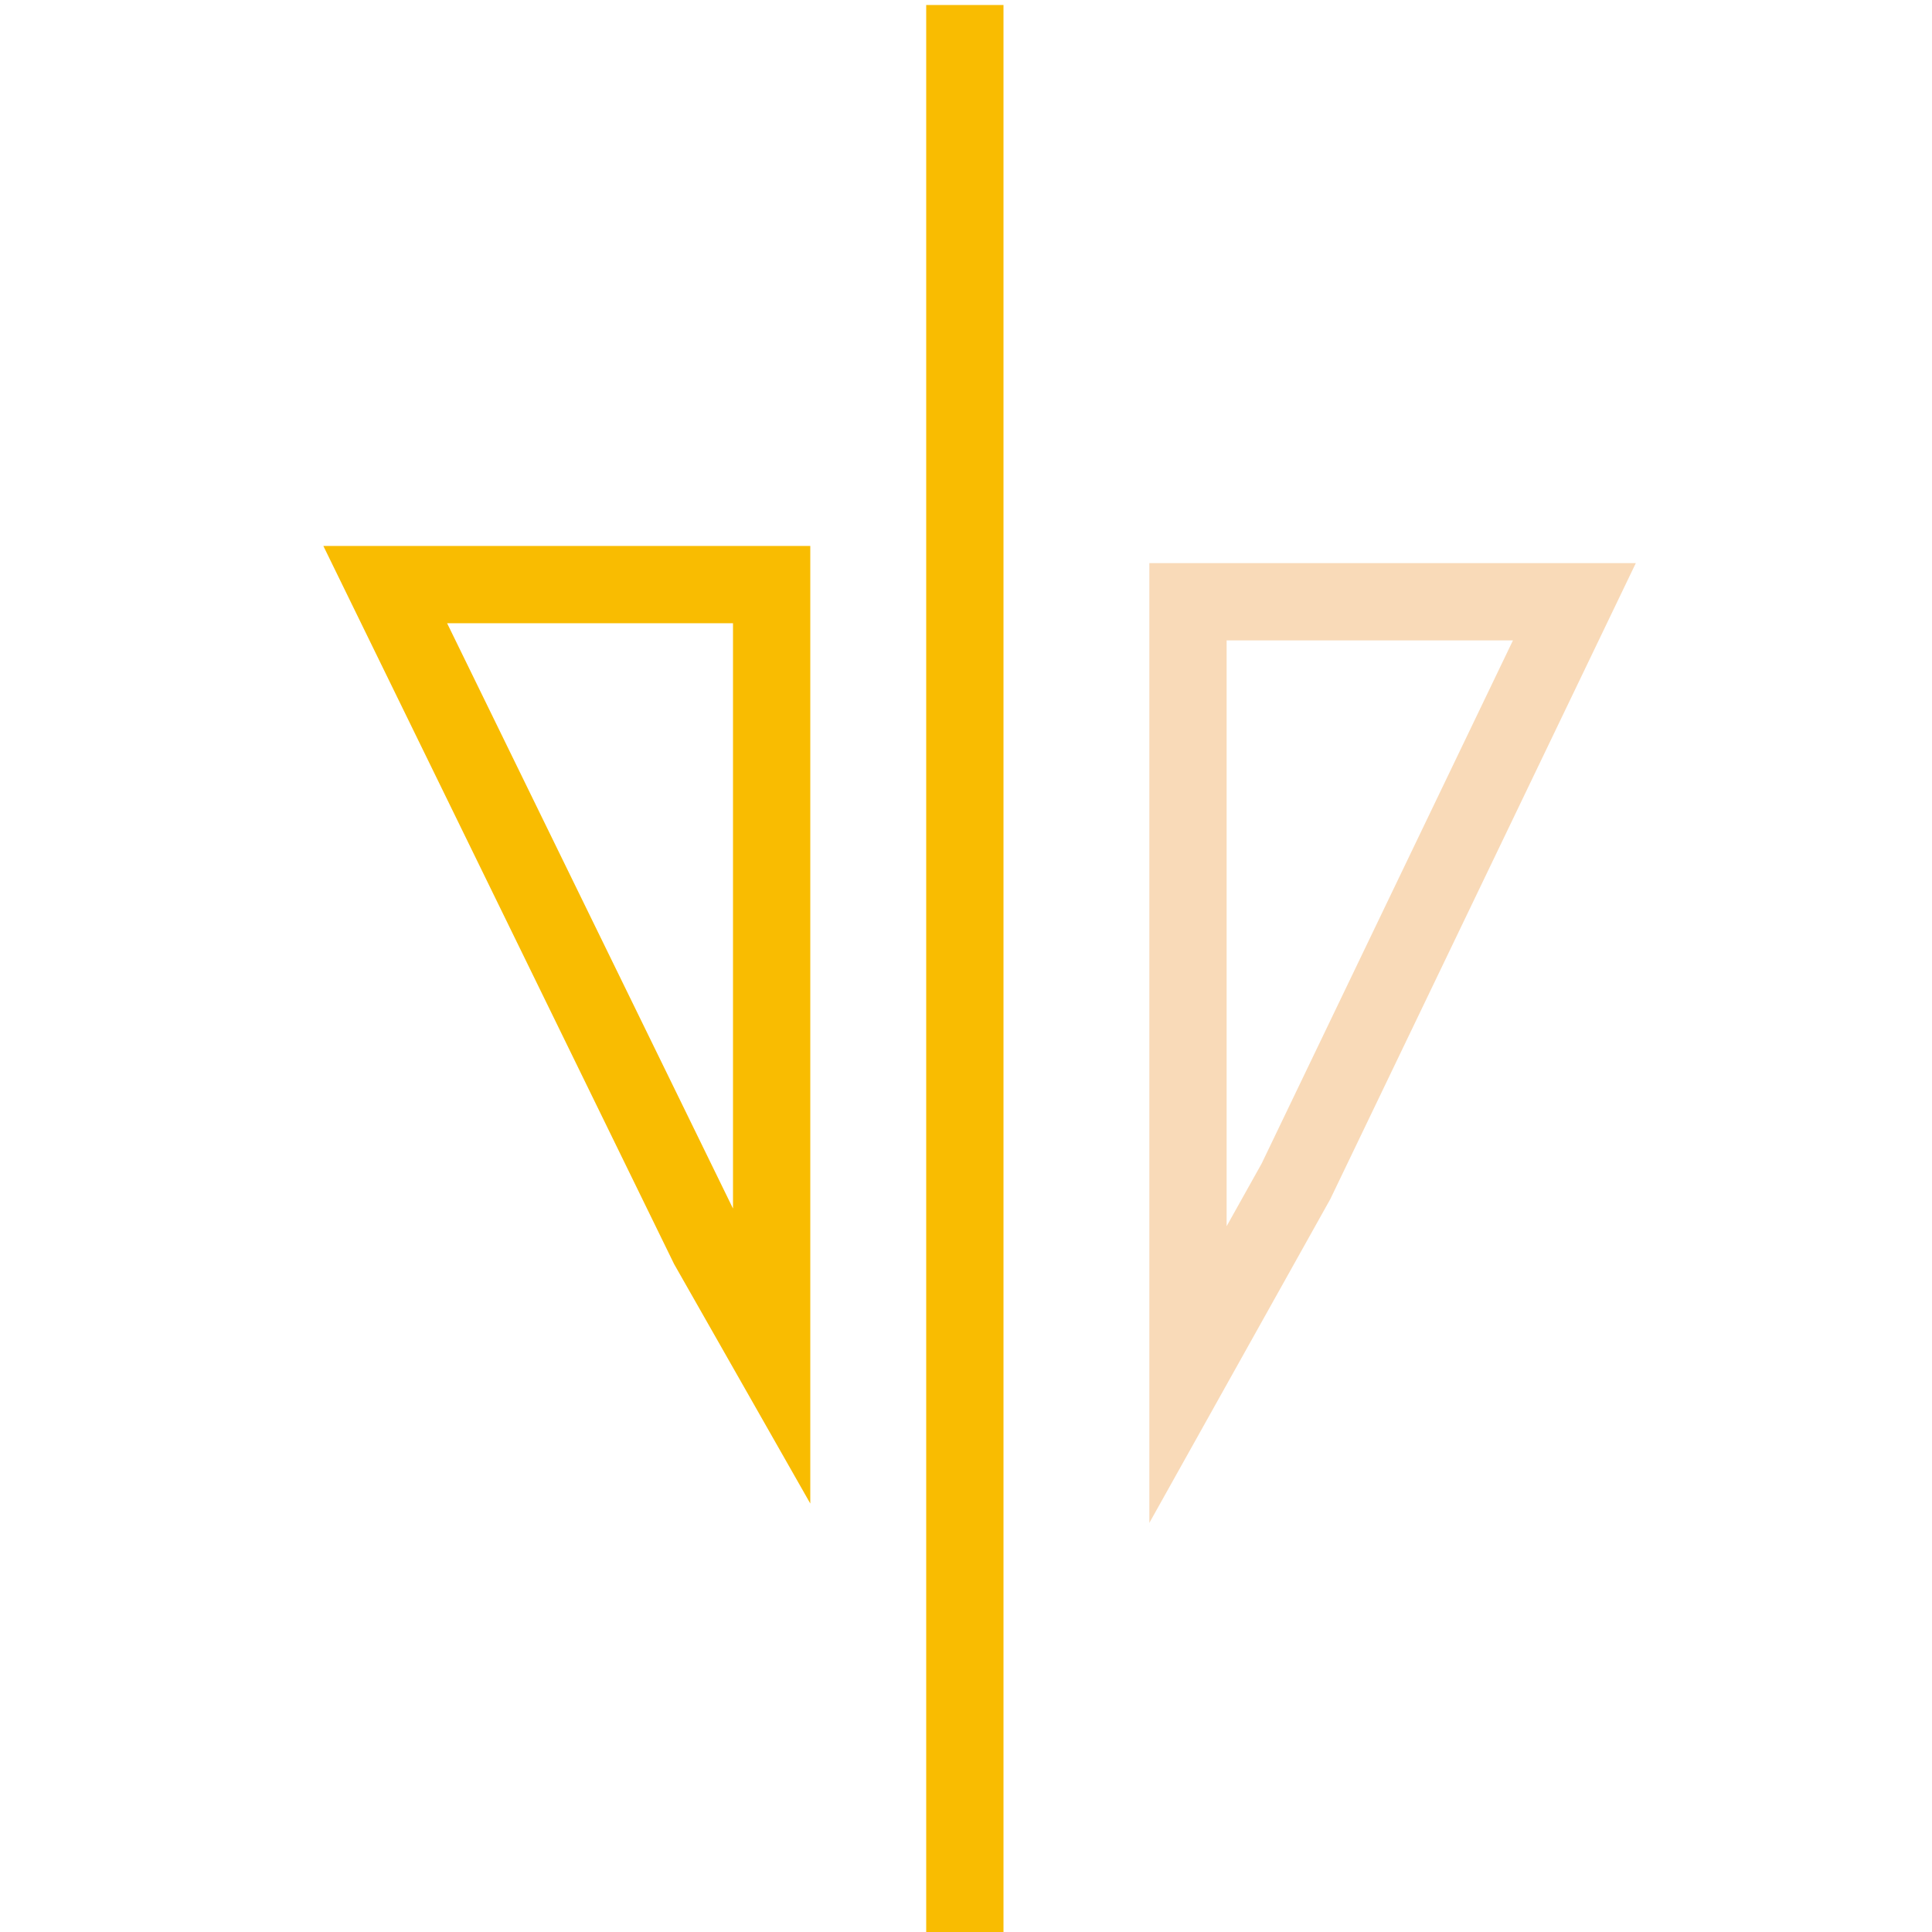
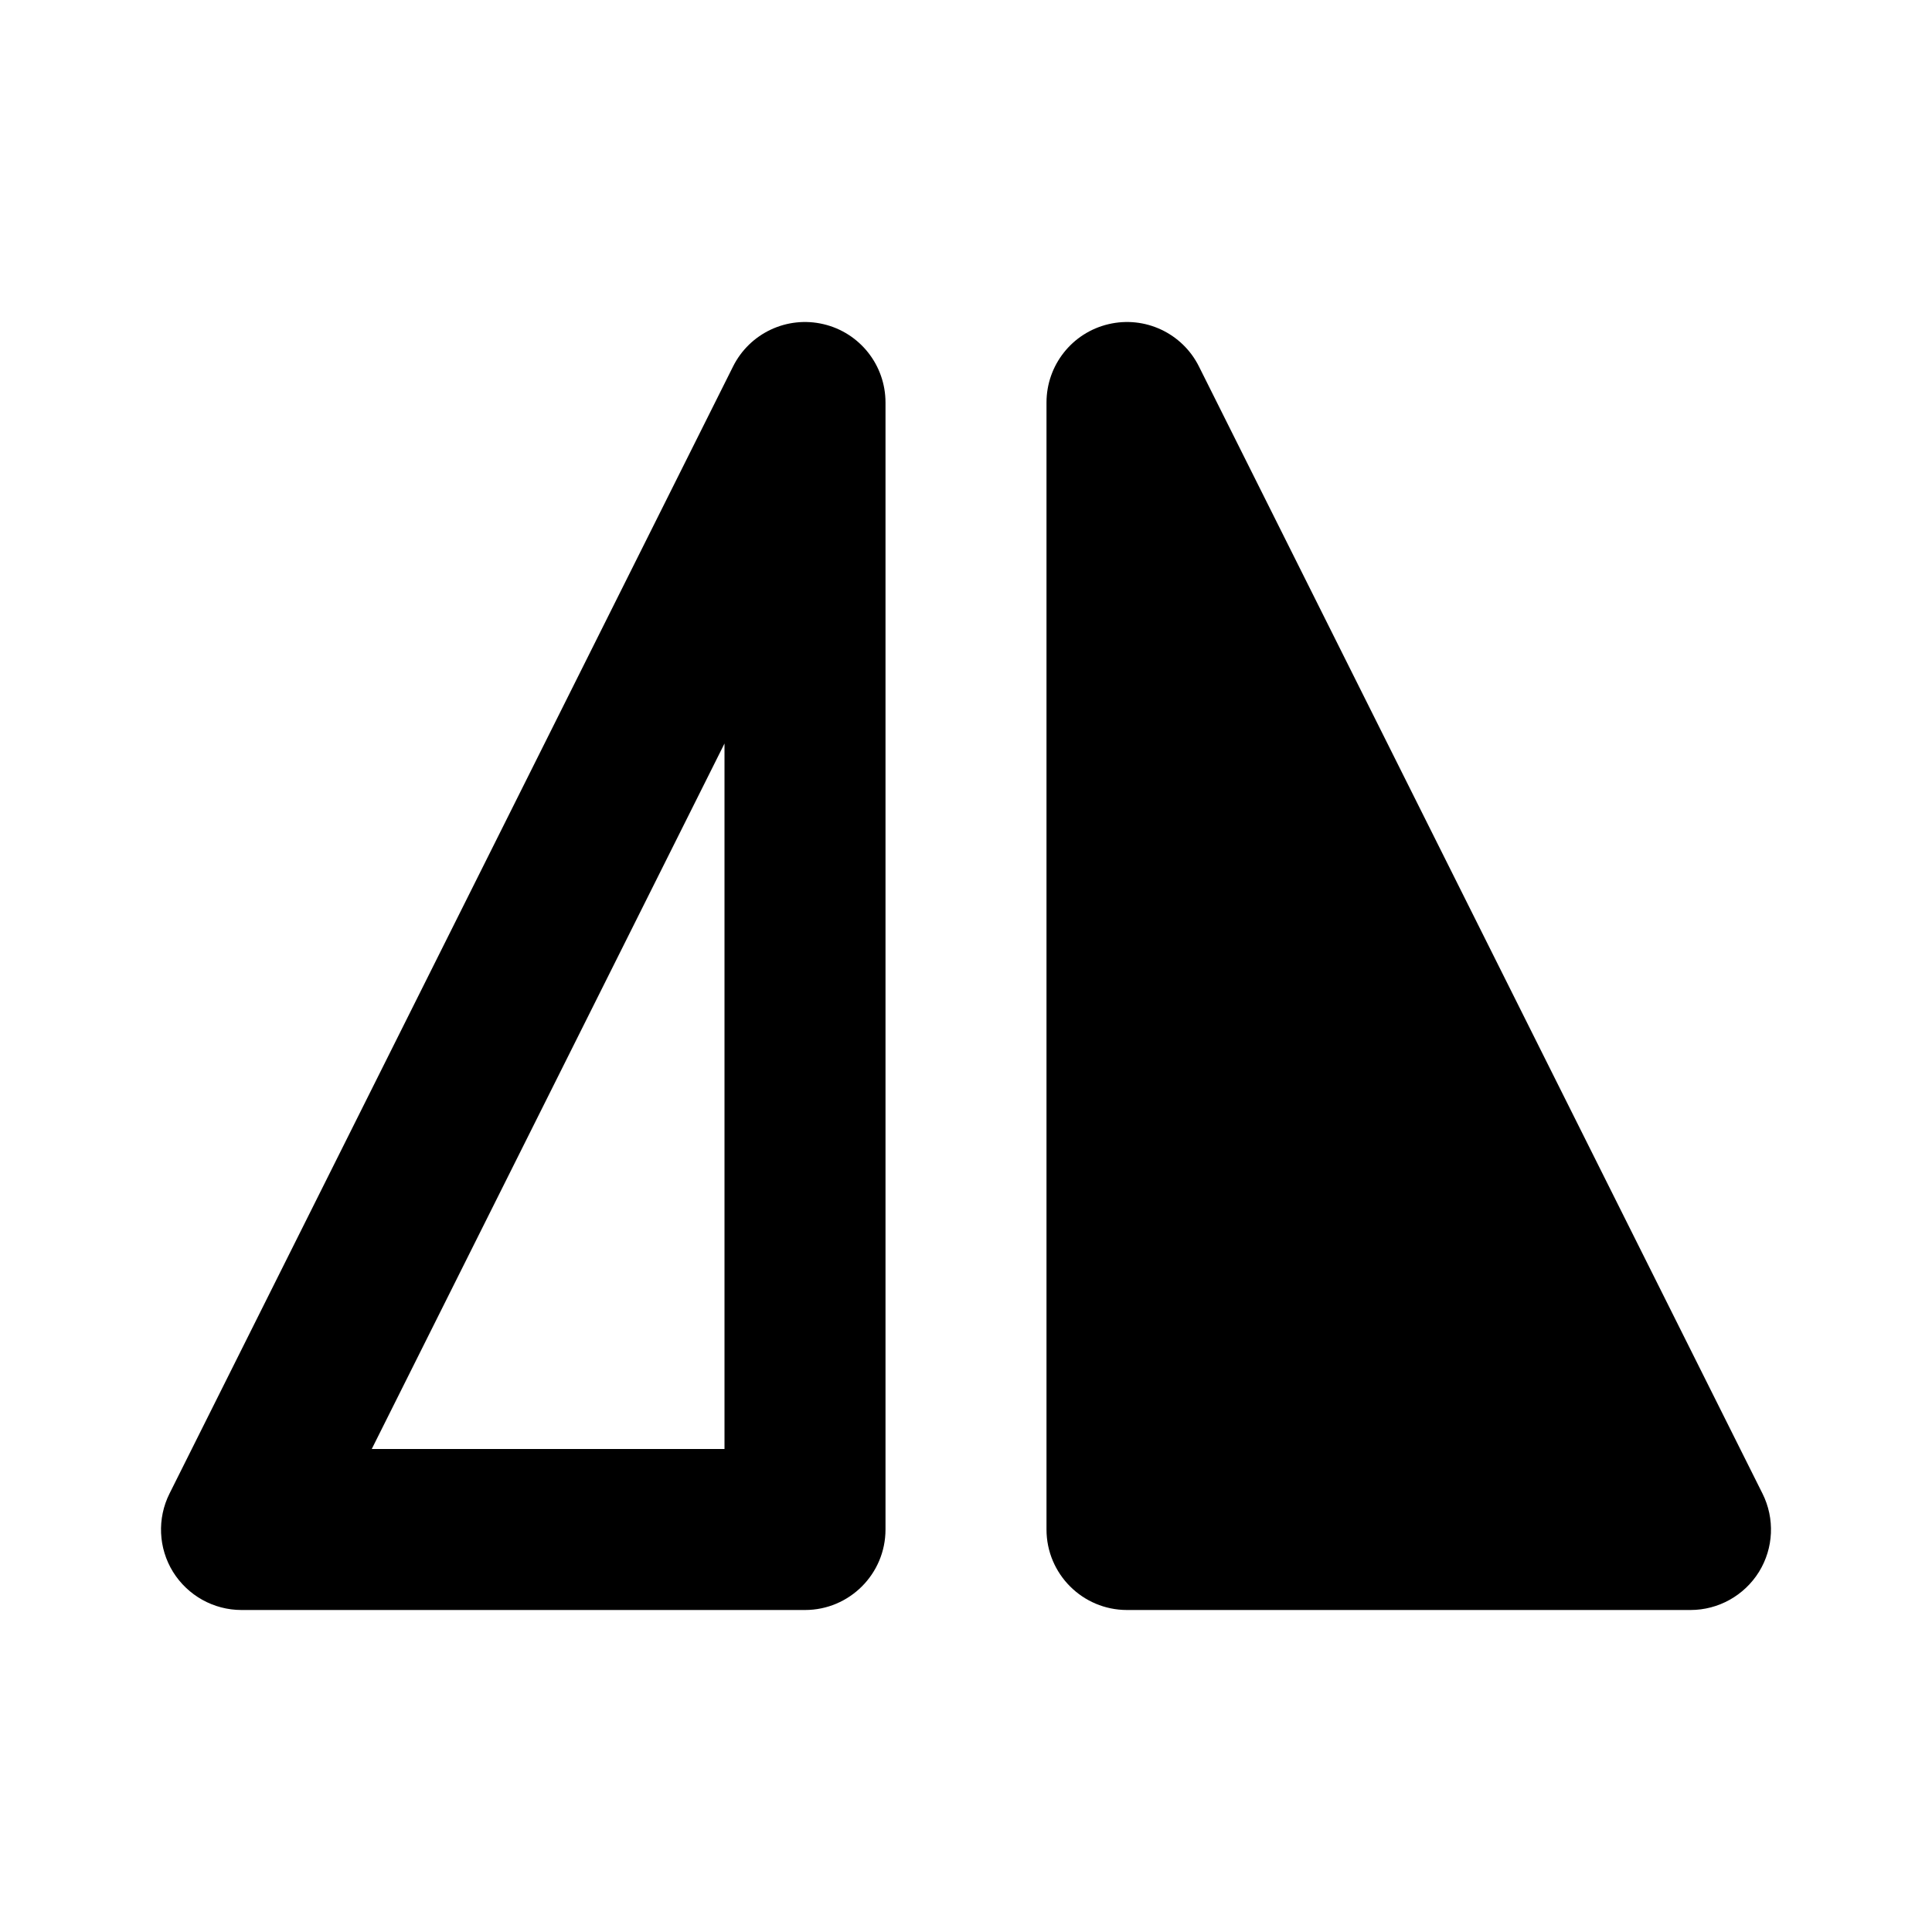
- <svg xmlns="http://www.w3.org/2000/svg" viewBox="0 0 100 100" version="1.1" id="svg4">
-   <defs id="defs8" />
-   <path stroke-width="4" stroke="#f9bc01" fill="none" d="M 49.94,0.259 V 100.259 Z m -10,30 v 40 l -3.277,-5.762 -16.723,-34.238 z" id="path2" />
-   <path stroke-width="4" stroke="#f9bc01" fill="none" d="M 61.49,31.147 V 71.147 L 67.08,61.144 81.49,31.147 Z" id="path2-3" style="stroke:#f9dab8;stroke-opacity:1" />
+ <svg xmlns="http://www.w3.org/2000/svg" width="800px" height="800px" viewBox="0 0 24 24" fill="none">
+   <path fill-rule="evenodd" clip-rule="evenodd" d="M2.149 19.526C2.332 19.82 2.653 20 3 20H10C10.552 20 11 19.552 11 19V5C11 4.536 10.681 4.133 10.23 4.027C9.778 3.92 9.313 4.138 9.106 4.553L2.106 18.553C1.951 18.863 1.967 19.231 2.149 19.526ZM4.618 18L9 9.236V18H4.618ZM13 19C13 19.552 13.448 20 14 20H21C21.347 20 21.668 19.82 21.851 19.526C22.033 19.231 22.049 18.863 21.894 18.553L14.894 4.553C14.687 4.138 14.222 3.92 13.77 4.027C13.319 4.133 13 4.536 13 5V19Z" fill="currentColor" stroke="none" />
</svg>
